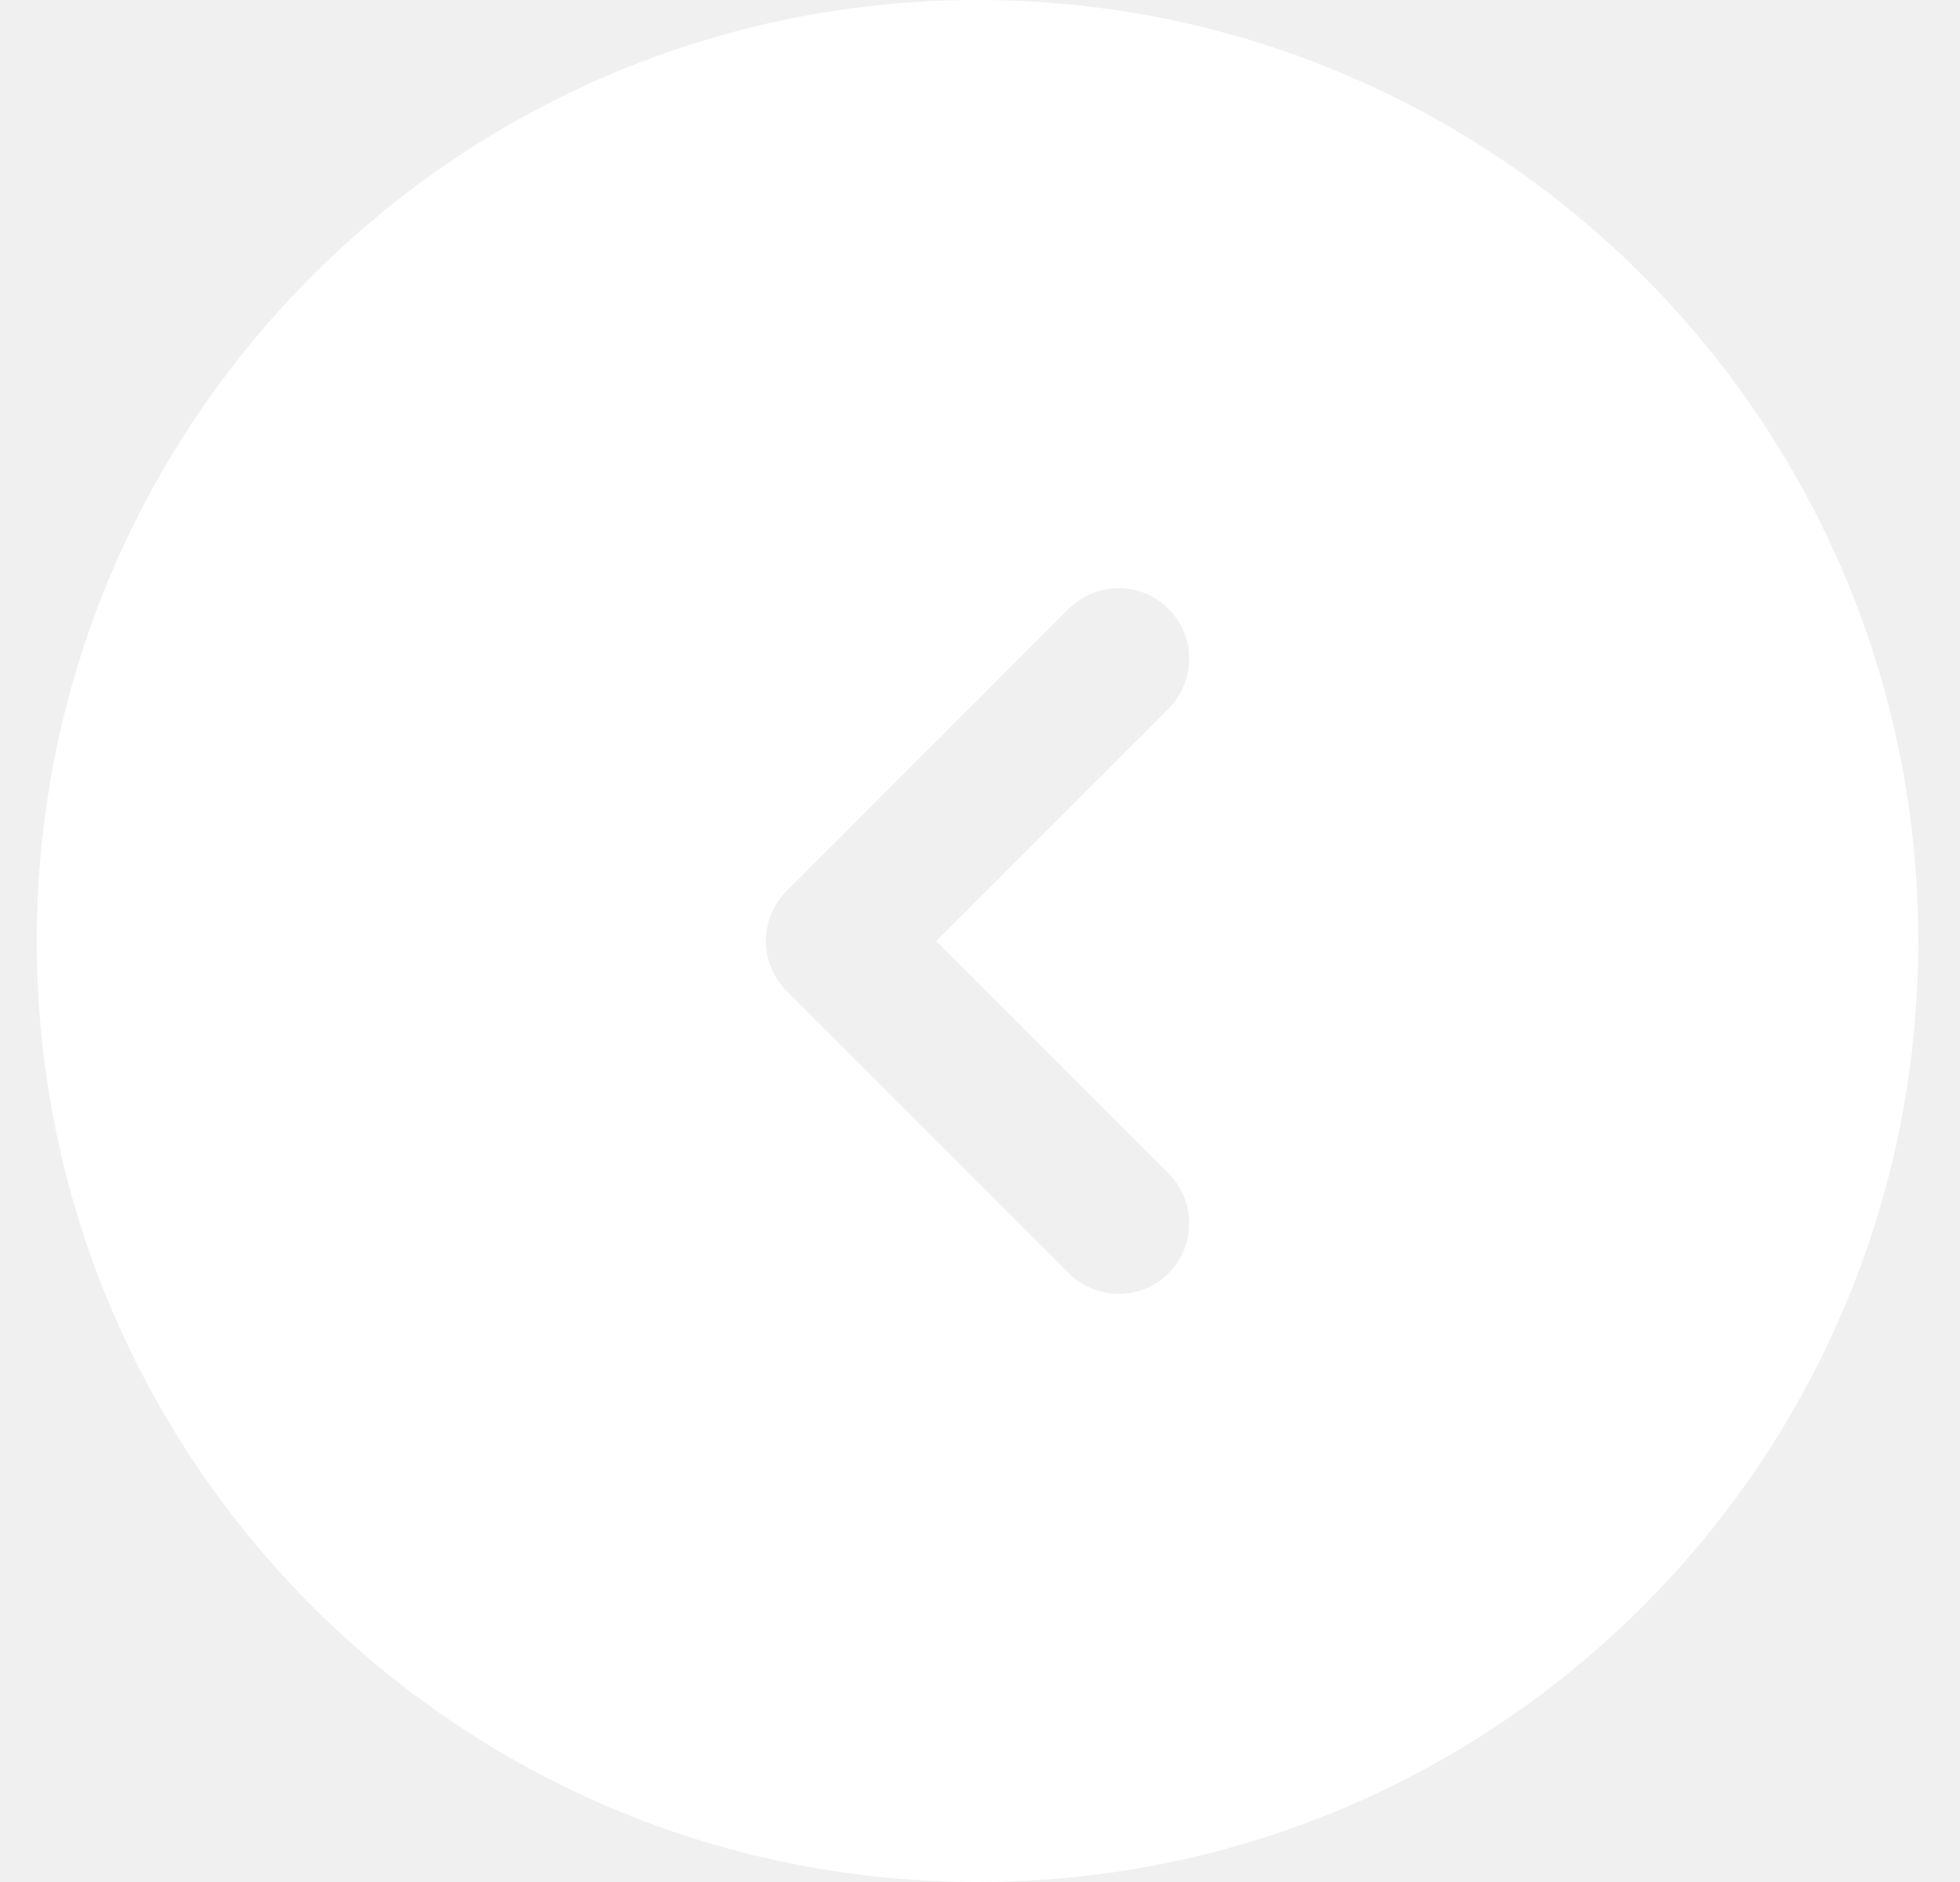
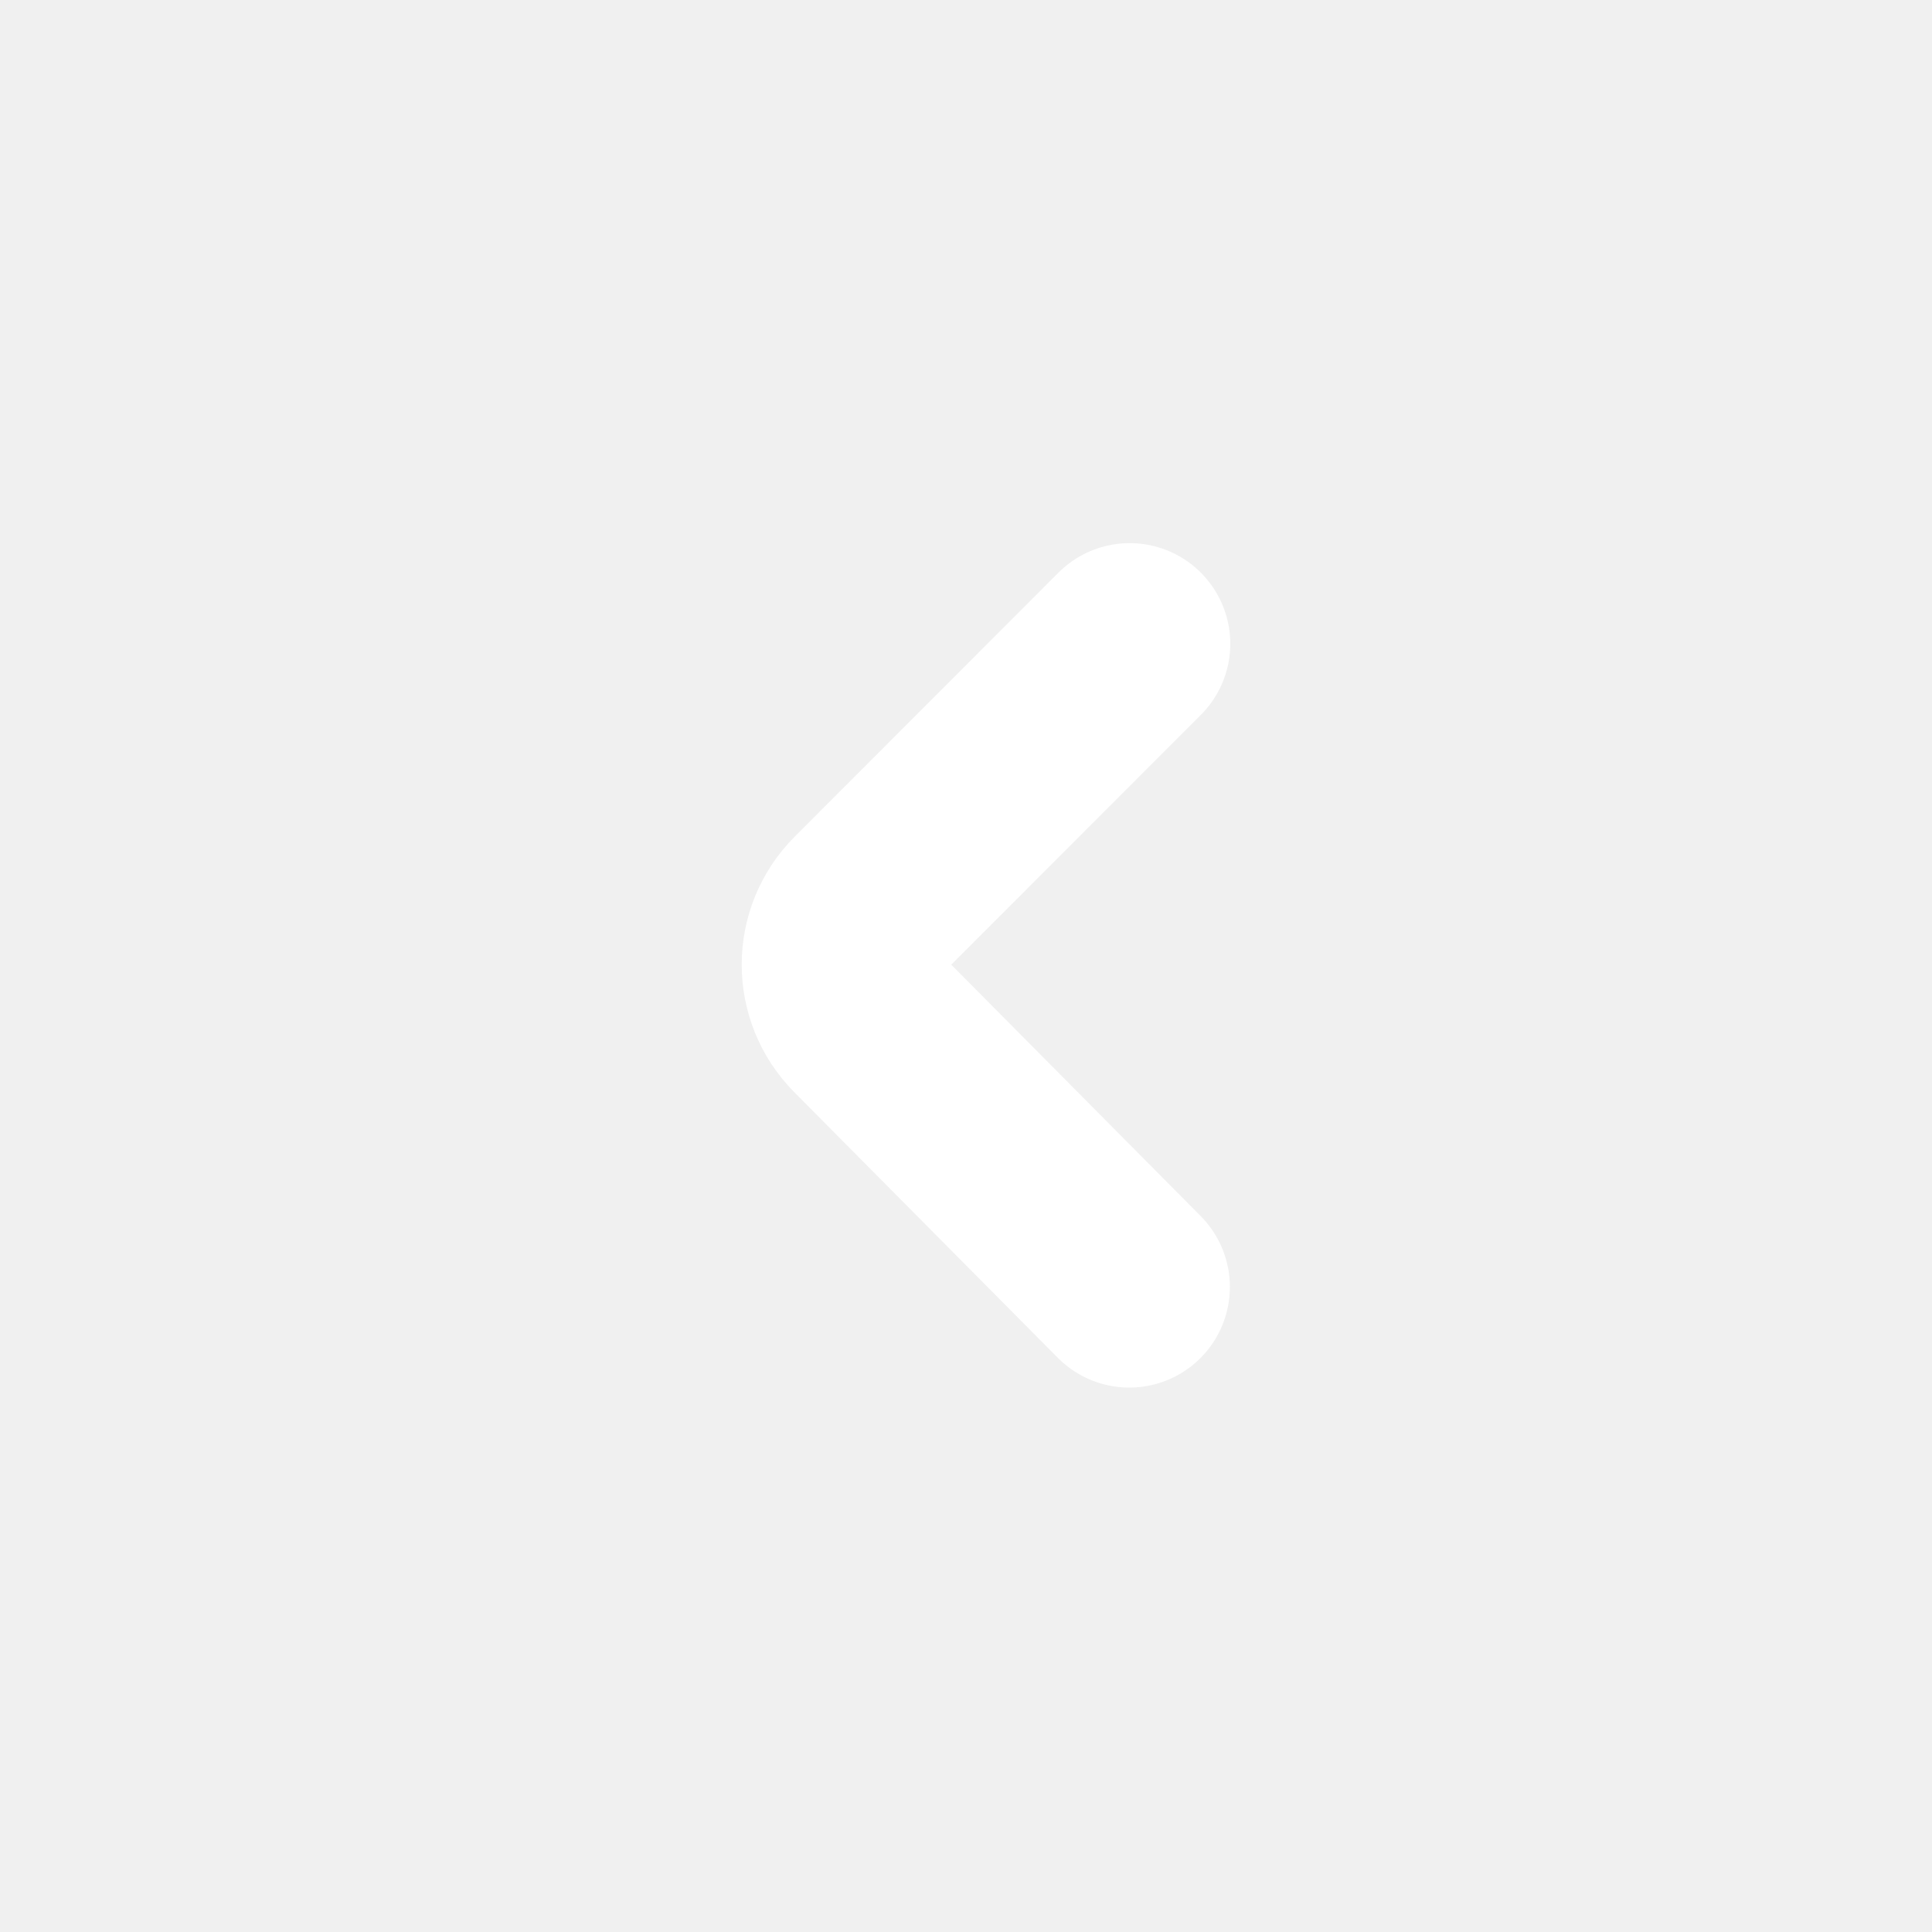
- <svg xmlns="http://www.w3.org/2000/svg" width="25" height="24" viewBox="0 0 25 24" fill="none">
-   <path fill-rule="evenodd" clip-rule="evenodd" d="M12.469 24C19.096 24 24.468 18.627 24.468 12C24.468 5.373 19.096 0 12.469 0C5.841 0 0.469 5.373 0.469 12C0.469 18.627 5.841 24 12.469 24ZM14.905 7.764C15.256 8.115 15.256 8.685 14.905 9.036L11.941 12L14.905 14.964C15.256 15.315 15.256 15.885 14.905 16.236C14.553 16.588 13.984 16.588 13.632 16.236L10.032 12.636C9.681 12.285 9.681 11.715 10.032 11.364L13.632 7.764C13.984 7.412 14.553 7.412 14.905 7.764Z" fill="#fff" />
+ <svg xmlns="http://www.w3.org/2000/svg" width="24" height="24" viewBox="0 0 24 24" fill="none">
+   <path d="M14.033 7.997L10.757 11.276C10.367 11.666 10.366 12.296 10.754 12.687L14.028 15.987" stroke="white" stroke-width="2.5" stroke-linecap="round" stroke-linejoin="round" />
</svg>
